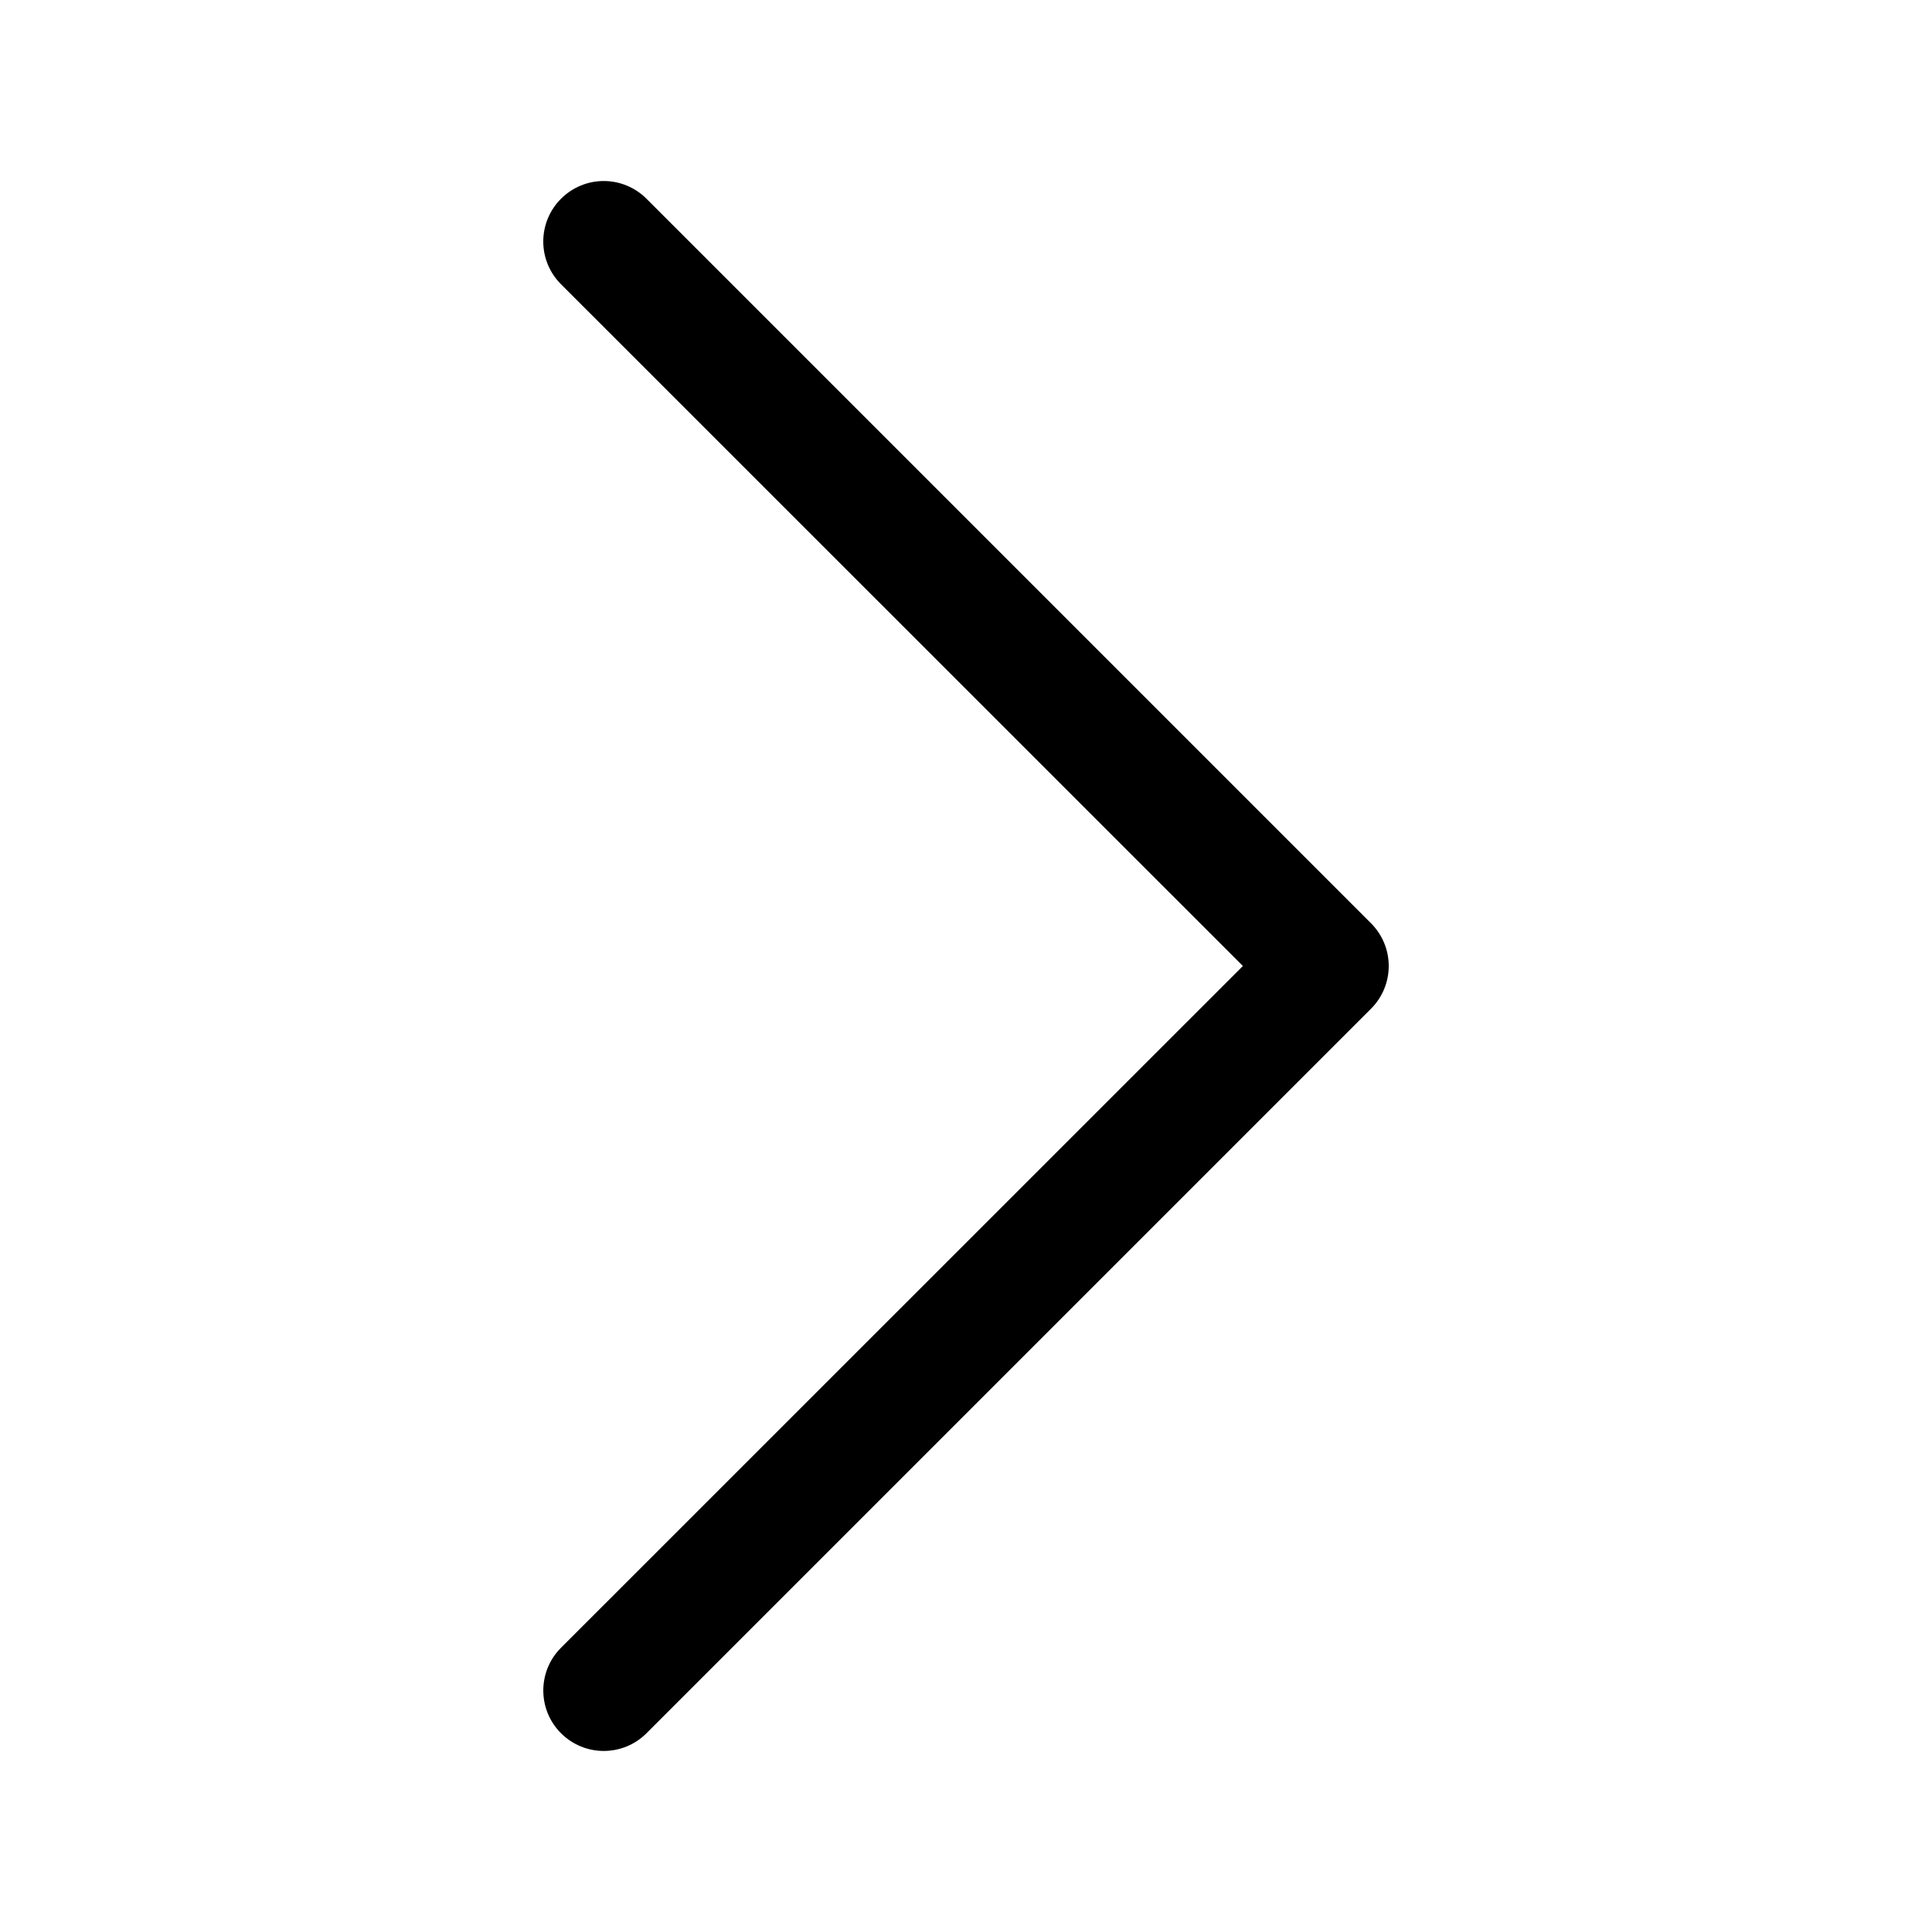
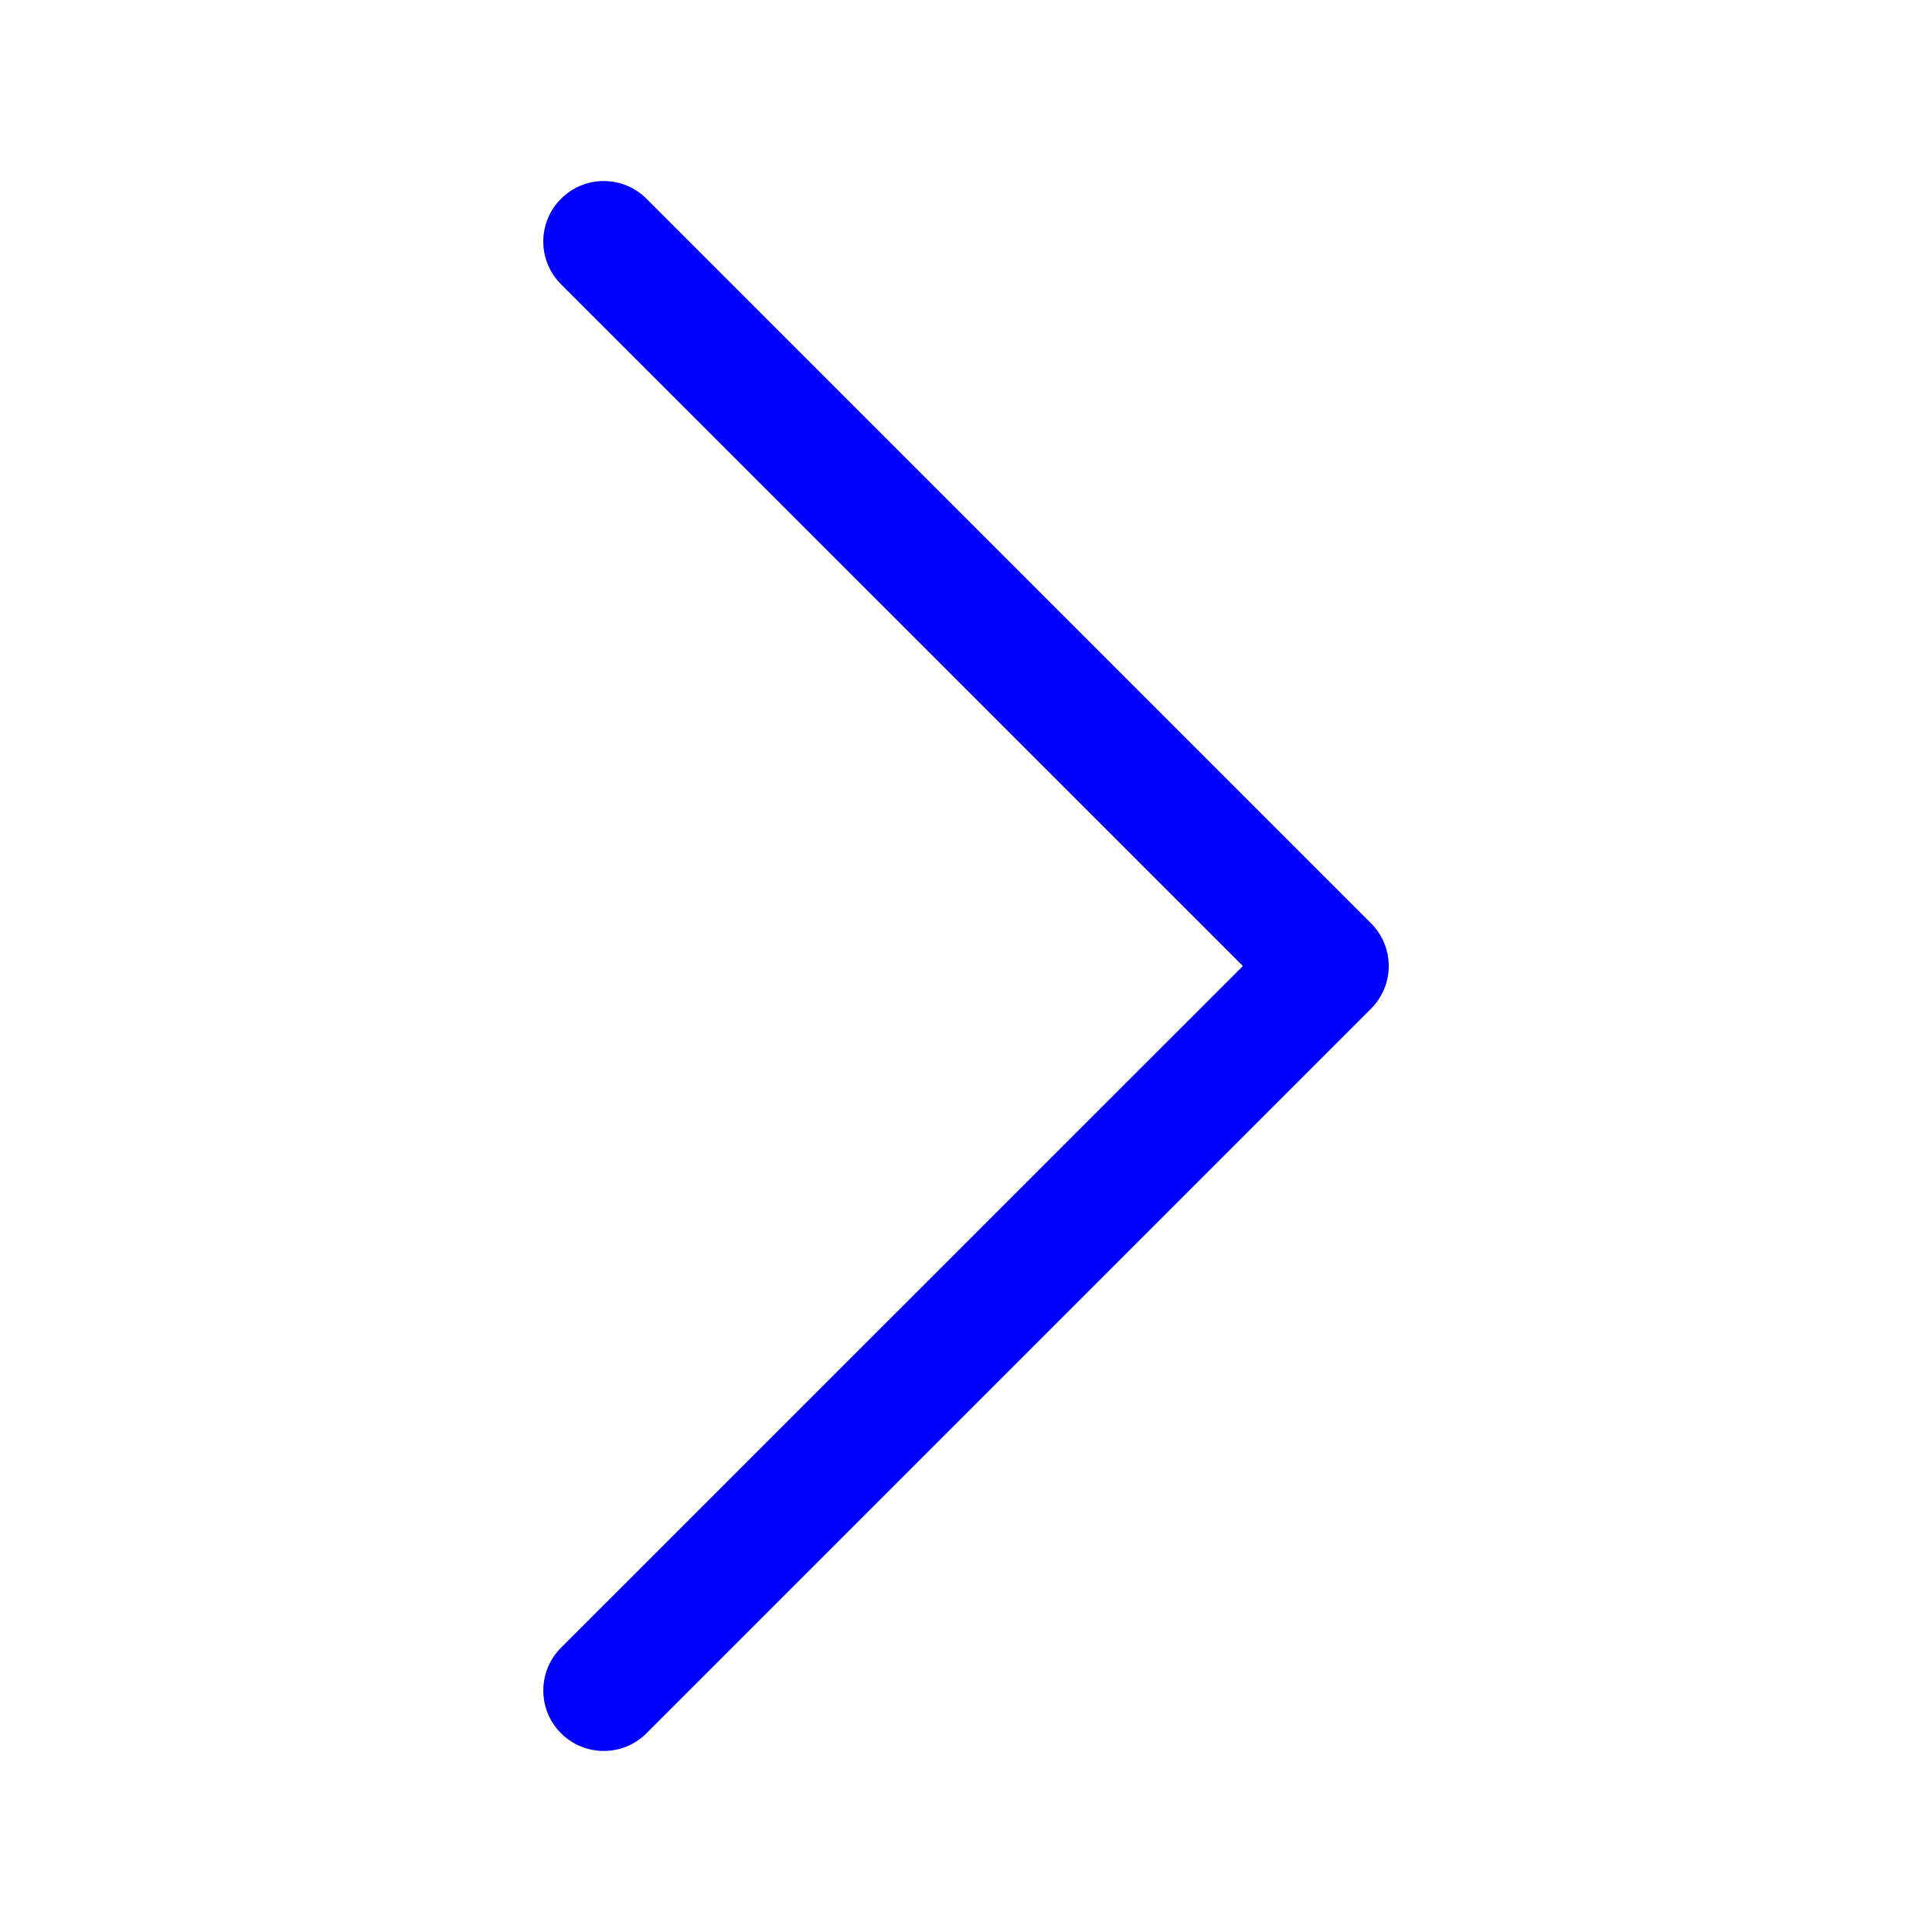
- <svg xmlns="http://www.w3.org/2000/svg" width="16" height="16" fill="currentColor" class="bi bi-chevron-right" viewBox="0 0 16 16">
+ <svg xmlns="http://www.w3.org/2000/svg" width="16" height="16" fill="blue" class="bi bi-chevron-right" viewBox="0 0 16 16">
  <path fill-rule="evenodd" d="M4.646 1.646a.5.5 0 0 1 .708 0l6 6a.5.5 0 0 1 0 .708l-6 6a.5.5 0 0 1-.708-.708L10.293 8 4.646 2.354a.5.5 0 0 1 0-.708z" />
</svg>
